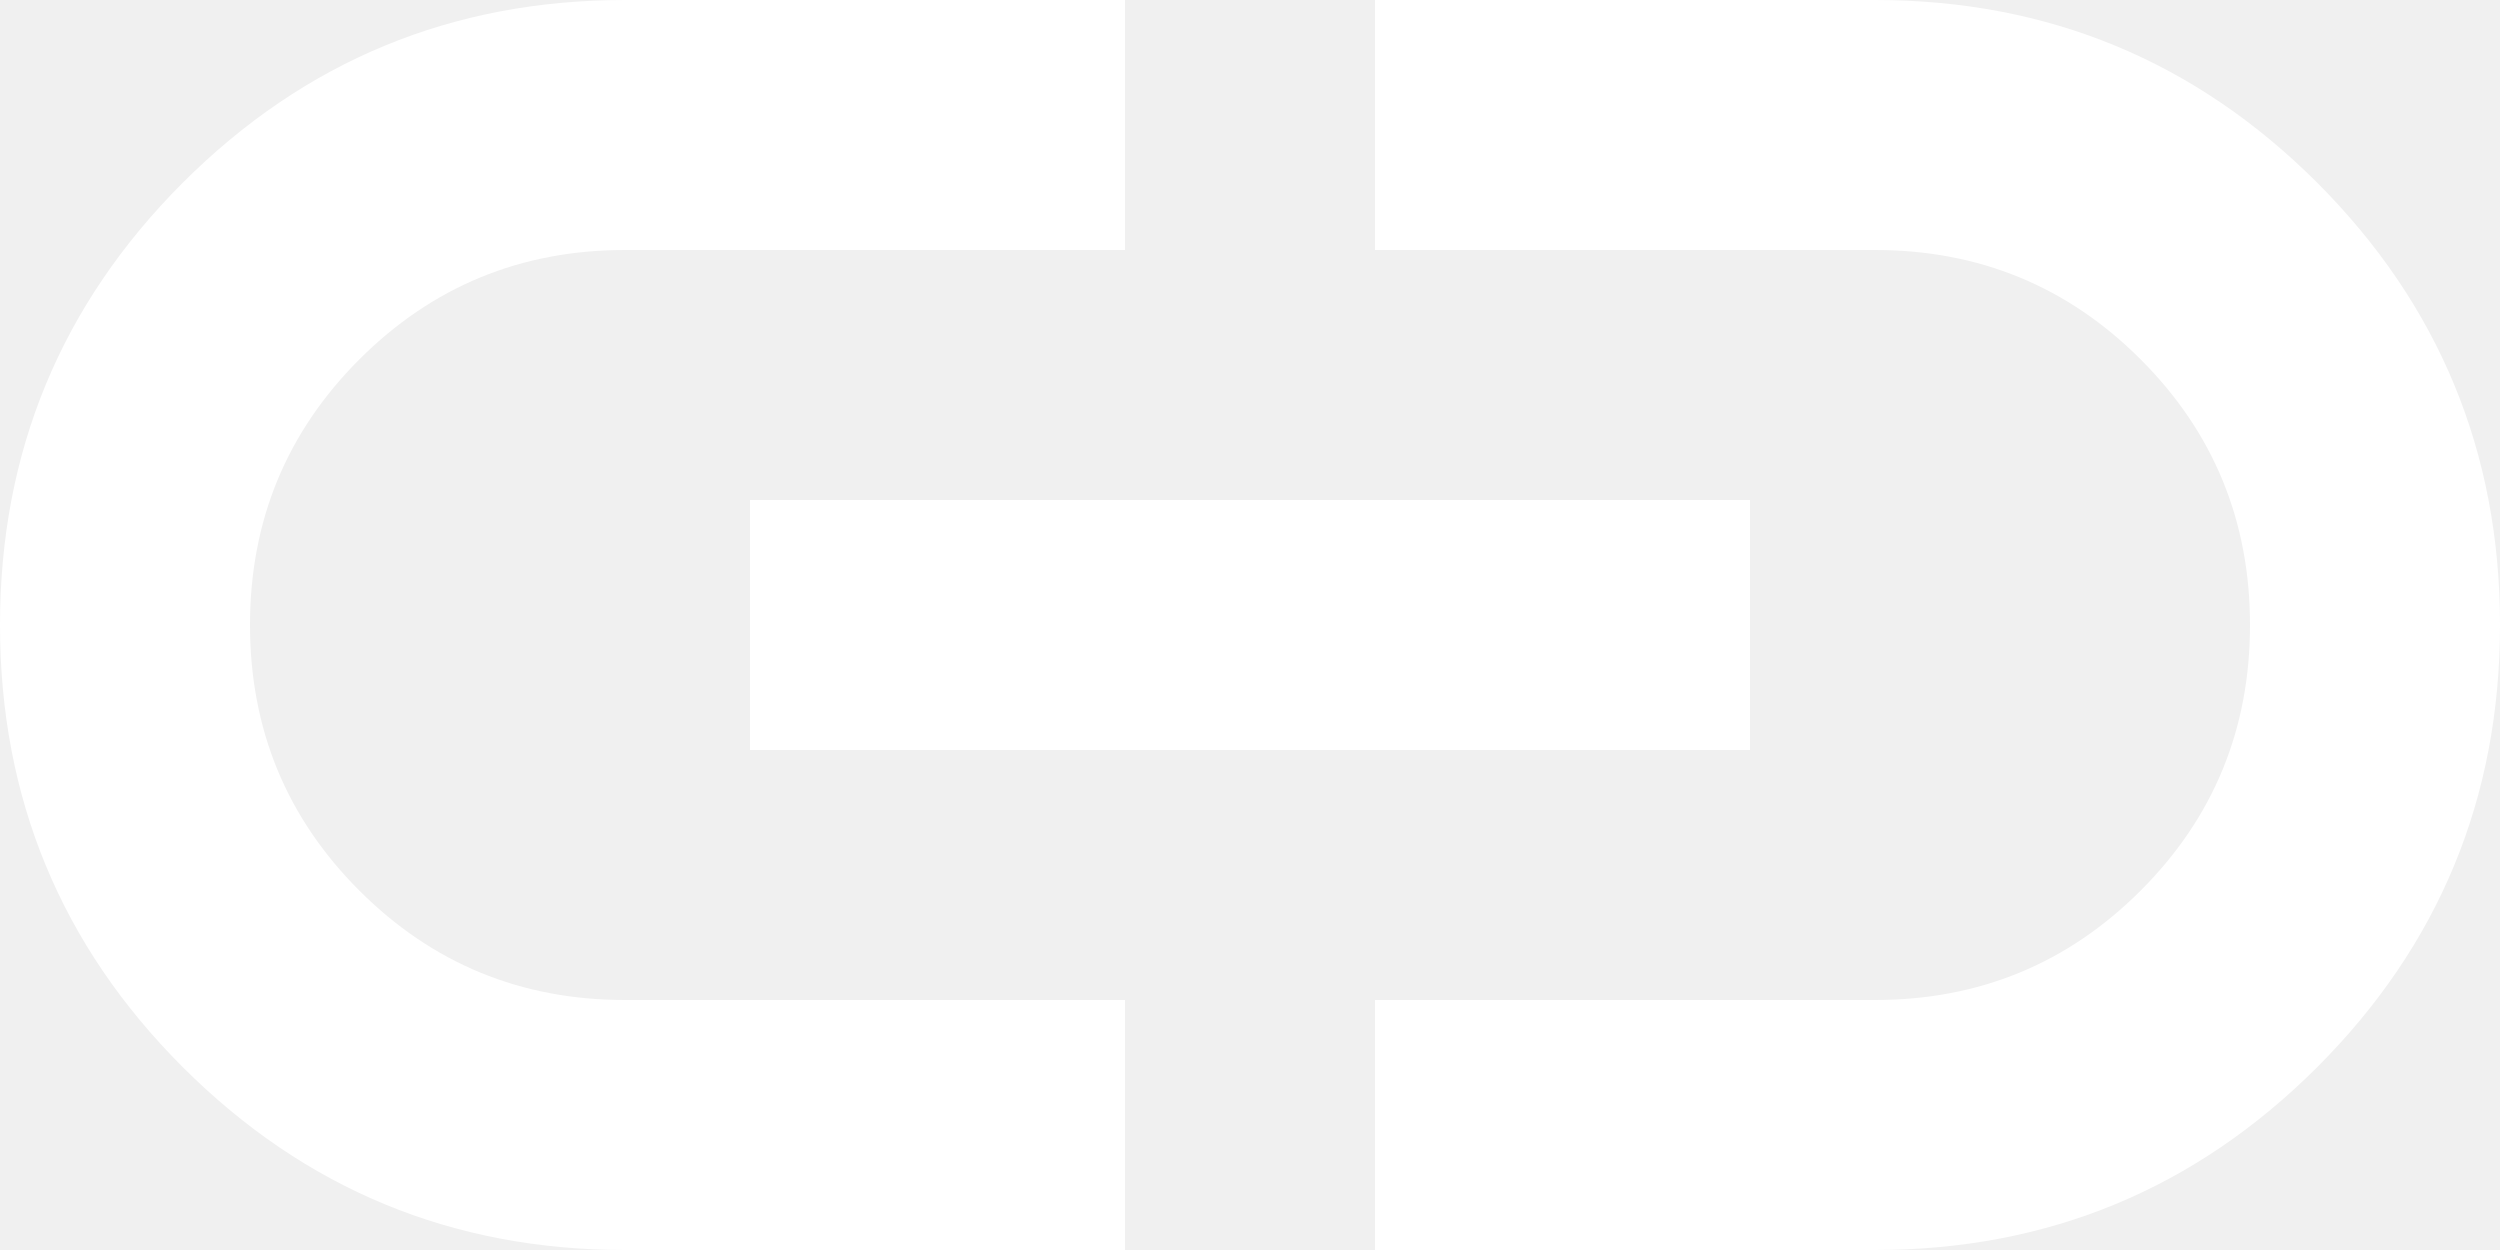
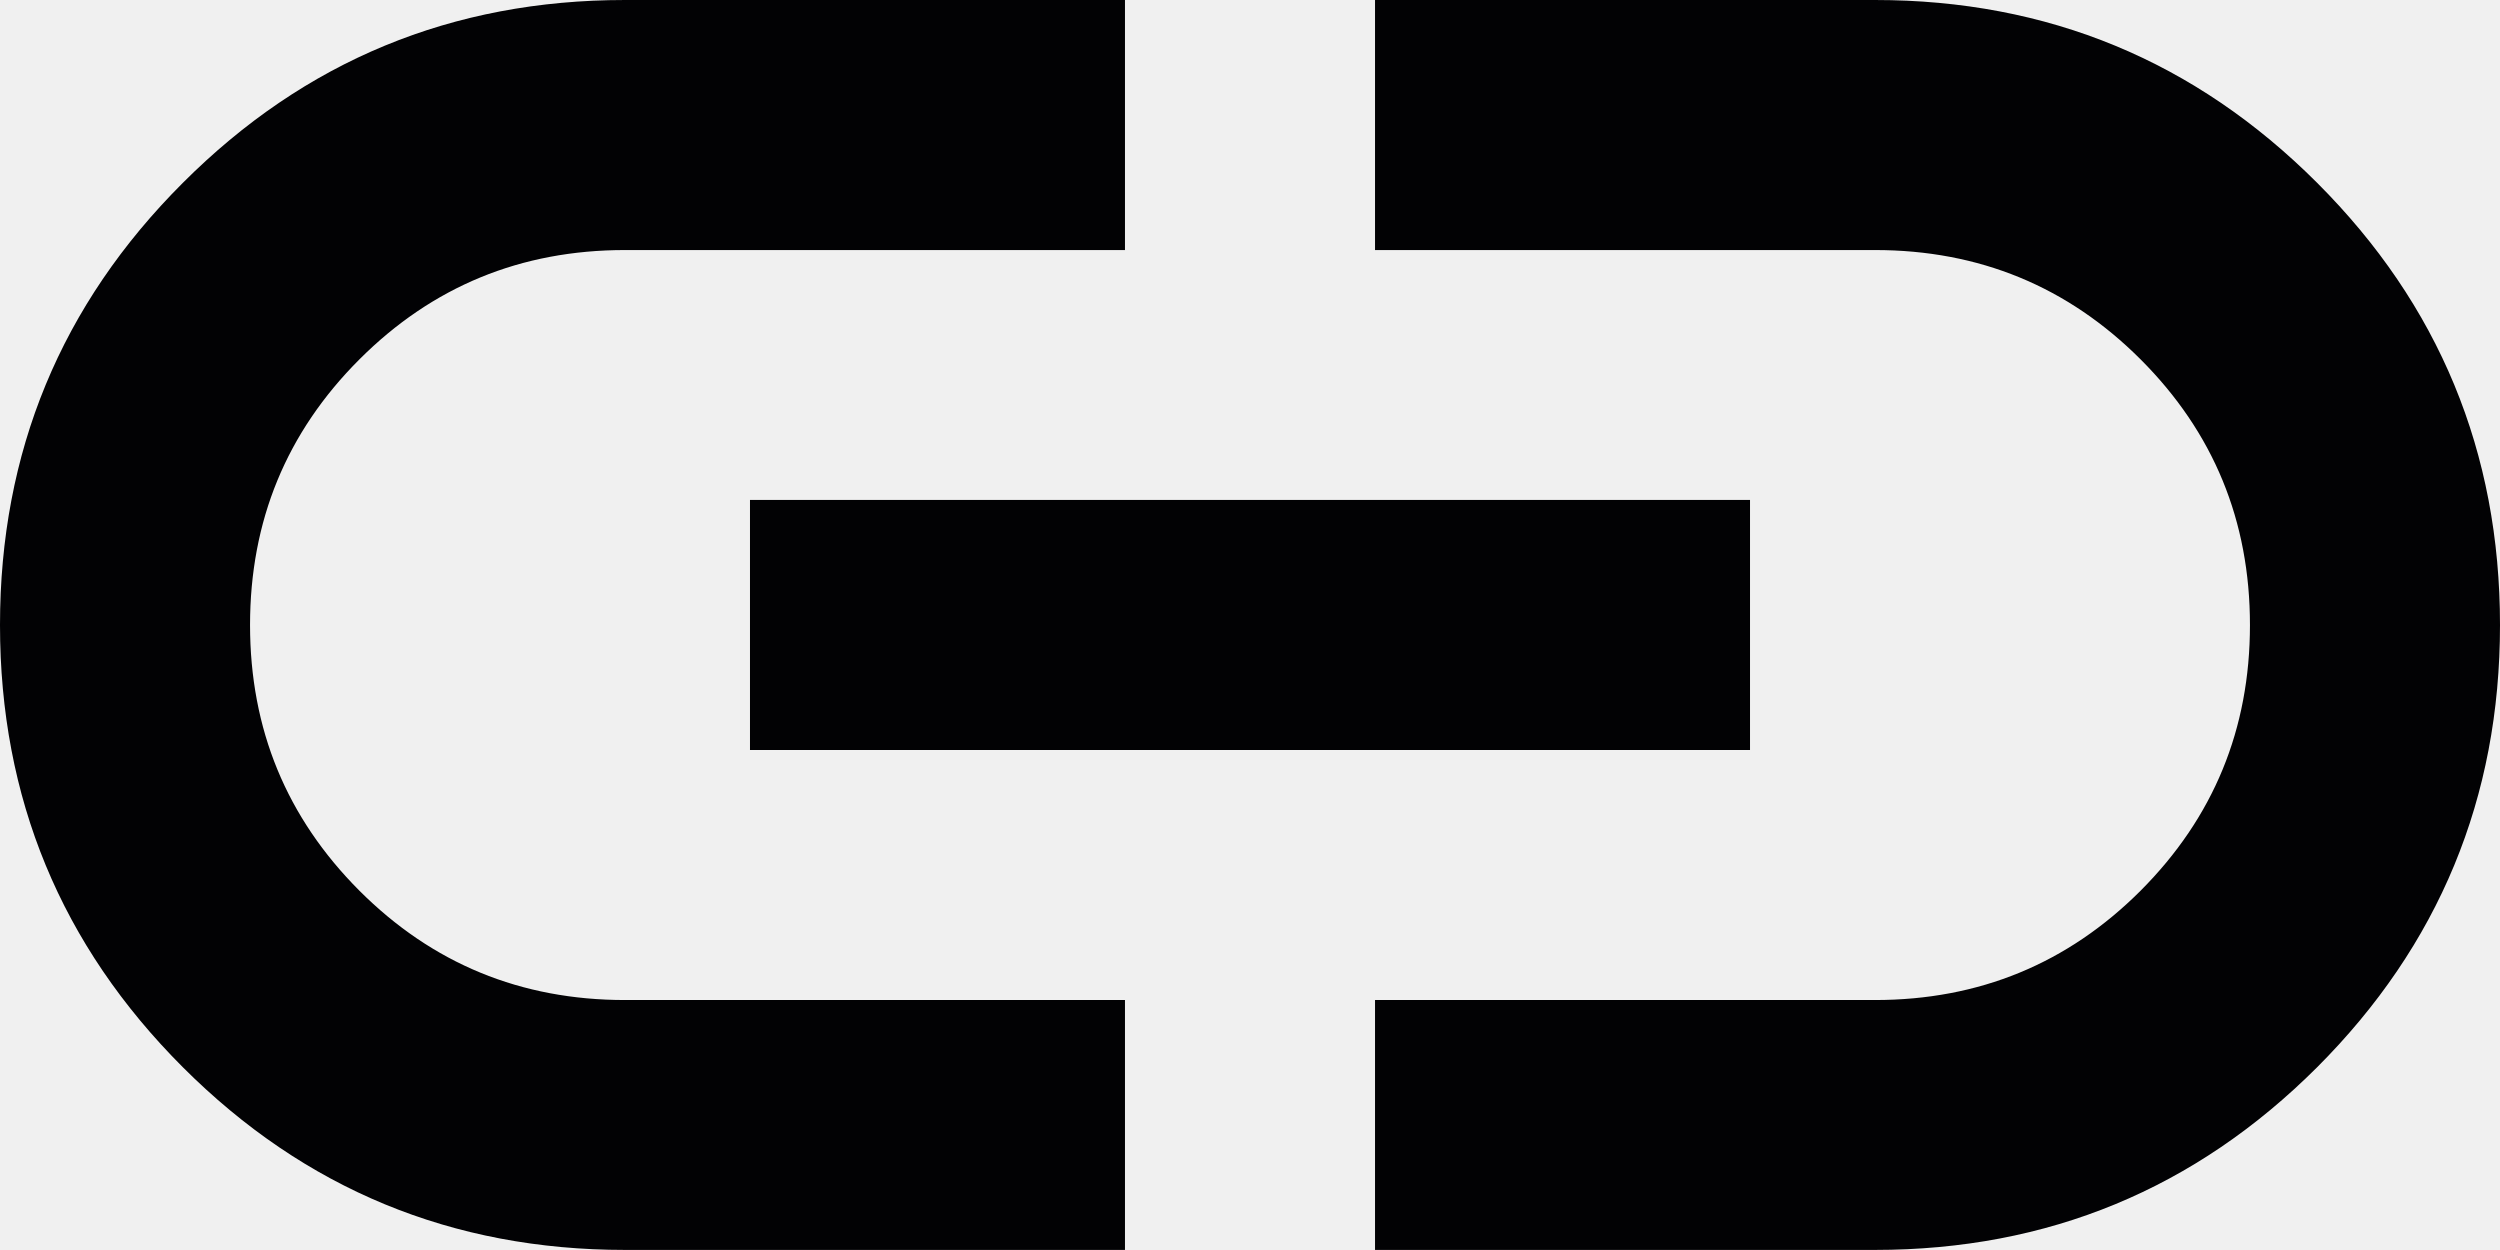
- <svg xmlns="http://www.w3.org/2000/svg" preserveAspectRatio="none" overflow="visible" style="display: block;" width="20" height="10" viewBox="0 0 20 10" fill="none">
+ <svg xmlns="http://www.w3.org/2000/svg" preserveAspectRatio="none" overflow="visible" style="display: block;" width="16.667" height="8.333" viewBox="0 0 16.667 8.333" fill="none">
  <g id="Container">
-     <path id="Icon" d="M9 10H5C3.617 10 2.438 9.512 1.462 8.537C0.487 7.562 0 6.383 0 5C0 3.617 0.487 2.438 1.462 1.462C2.438 0.487 3.617 0 5 0H9V2H5C4.167 2 3.458 2.292 2.875 2.875C2.292 3.458 2 4.167 2 5C2 5.833 2.292 6.542 2.875 7.125C3.458 7.708 4.167 8 5 8H9V10V10M6 6V4H14V6H6V6M11 10V8H15C15.833 8 16.542 7.708 17.125 7.125C17.708 6.542 18 5.833 18 5C18 4.167 17.708 3.458 17.125 2.875C16.542 2.292 15.833 2 15 2H11V0H15C16.383 0 17.562 0.487 18.538 1.462C19.512 2.438 20 3.617 20 5C20 6.383 19.512 7.562 18.538 8.537C17.562 9.512 16.383 10 15 10H11V10" fill="white" />
+     <path id="Icon" d="M7.5 8.333H4.167C3.014 8.333 2.031 7.927 1.219 7.115C0.406 6.302 0 5.319 0 4.167C0 3.014 0.406 2.031 1.219 1.219C2.031 0.406 3.014 0 4.167 0H7.5V1.667H4.167C3.472 1.667 2.882 1.91 2.396 2.396C1.91 2.882 1.667 3.472 1.667 4.167C1.667 4.861 1.91 5.451 2.396 5.938C2.882 6.424 3.472 6.667 4.167 6.667H7.5V8.333V8.333M5 5V3.333H11.667V5H5V5M9.167 8.333V6.667H12.5C13.194 6.667 13.785 6.424 14.271 5.938C14.757 5.451 15 4.861 15 4.167C15 3.472 14.757 2.882 14.271 2.396C13.785 1.91 13.194 1.667 12.5 1.667H9.167V0H12.5C13.653 0 14.635 0.406 15.448 1.219C16.26 2.031 16.667 3.014 16.667 4.167C16.667 5.319 16.26 6.302 15.448 7.115C14.635 7.927 13.653 8.333 12.5 8.333H9.167V8.333" fill="#020204" />
  </g>
</svg>
